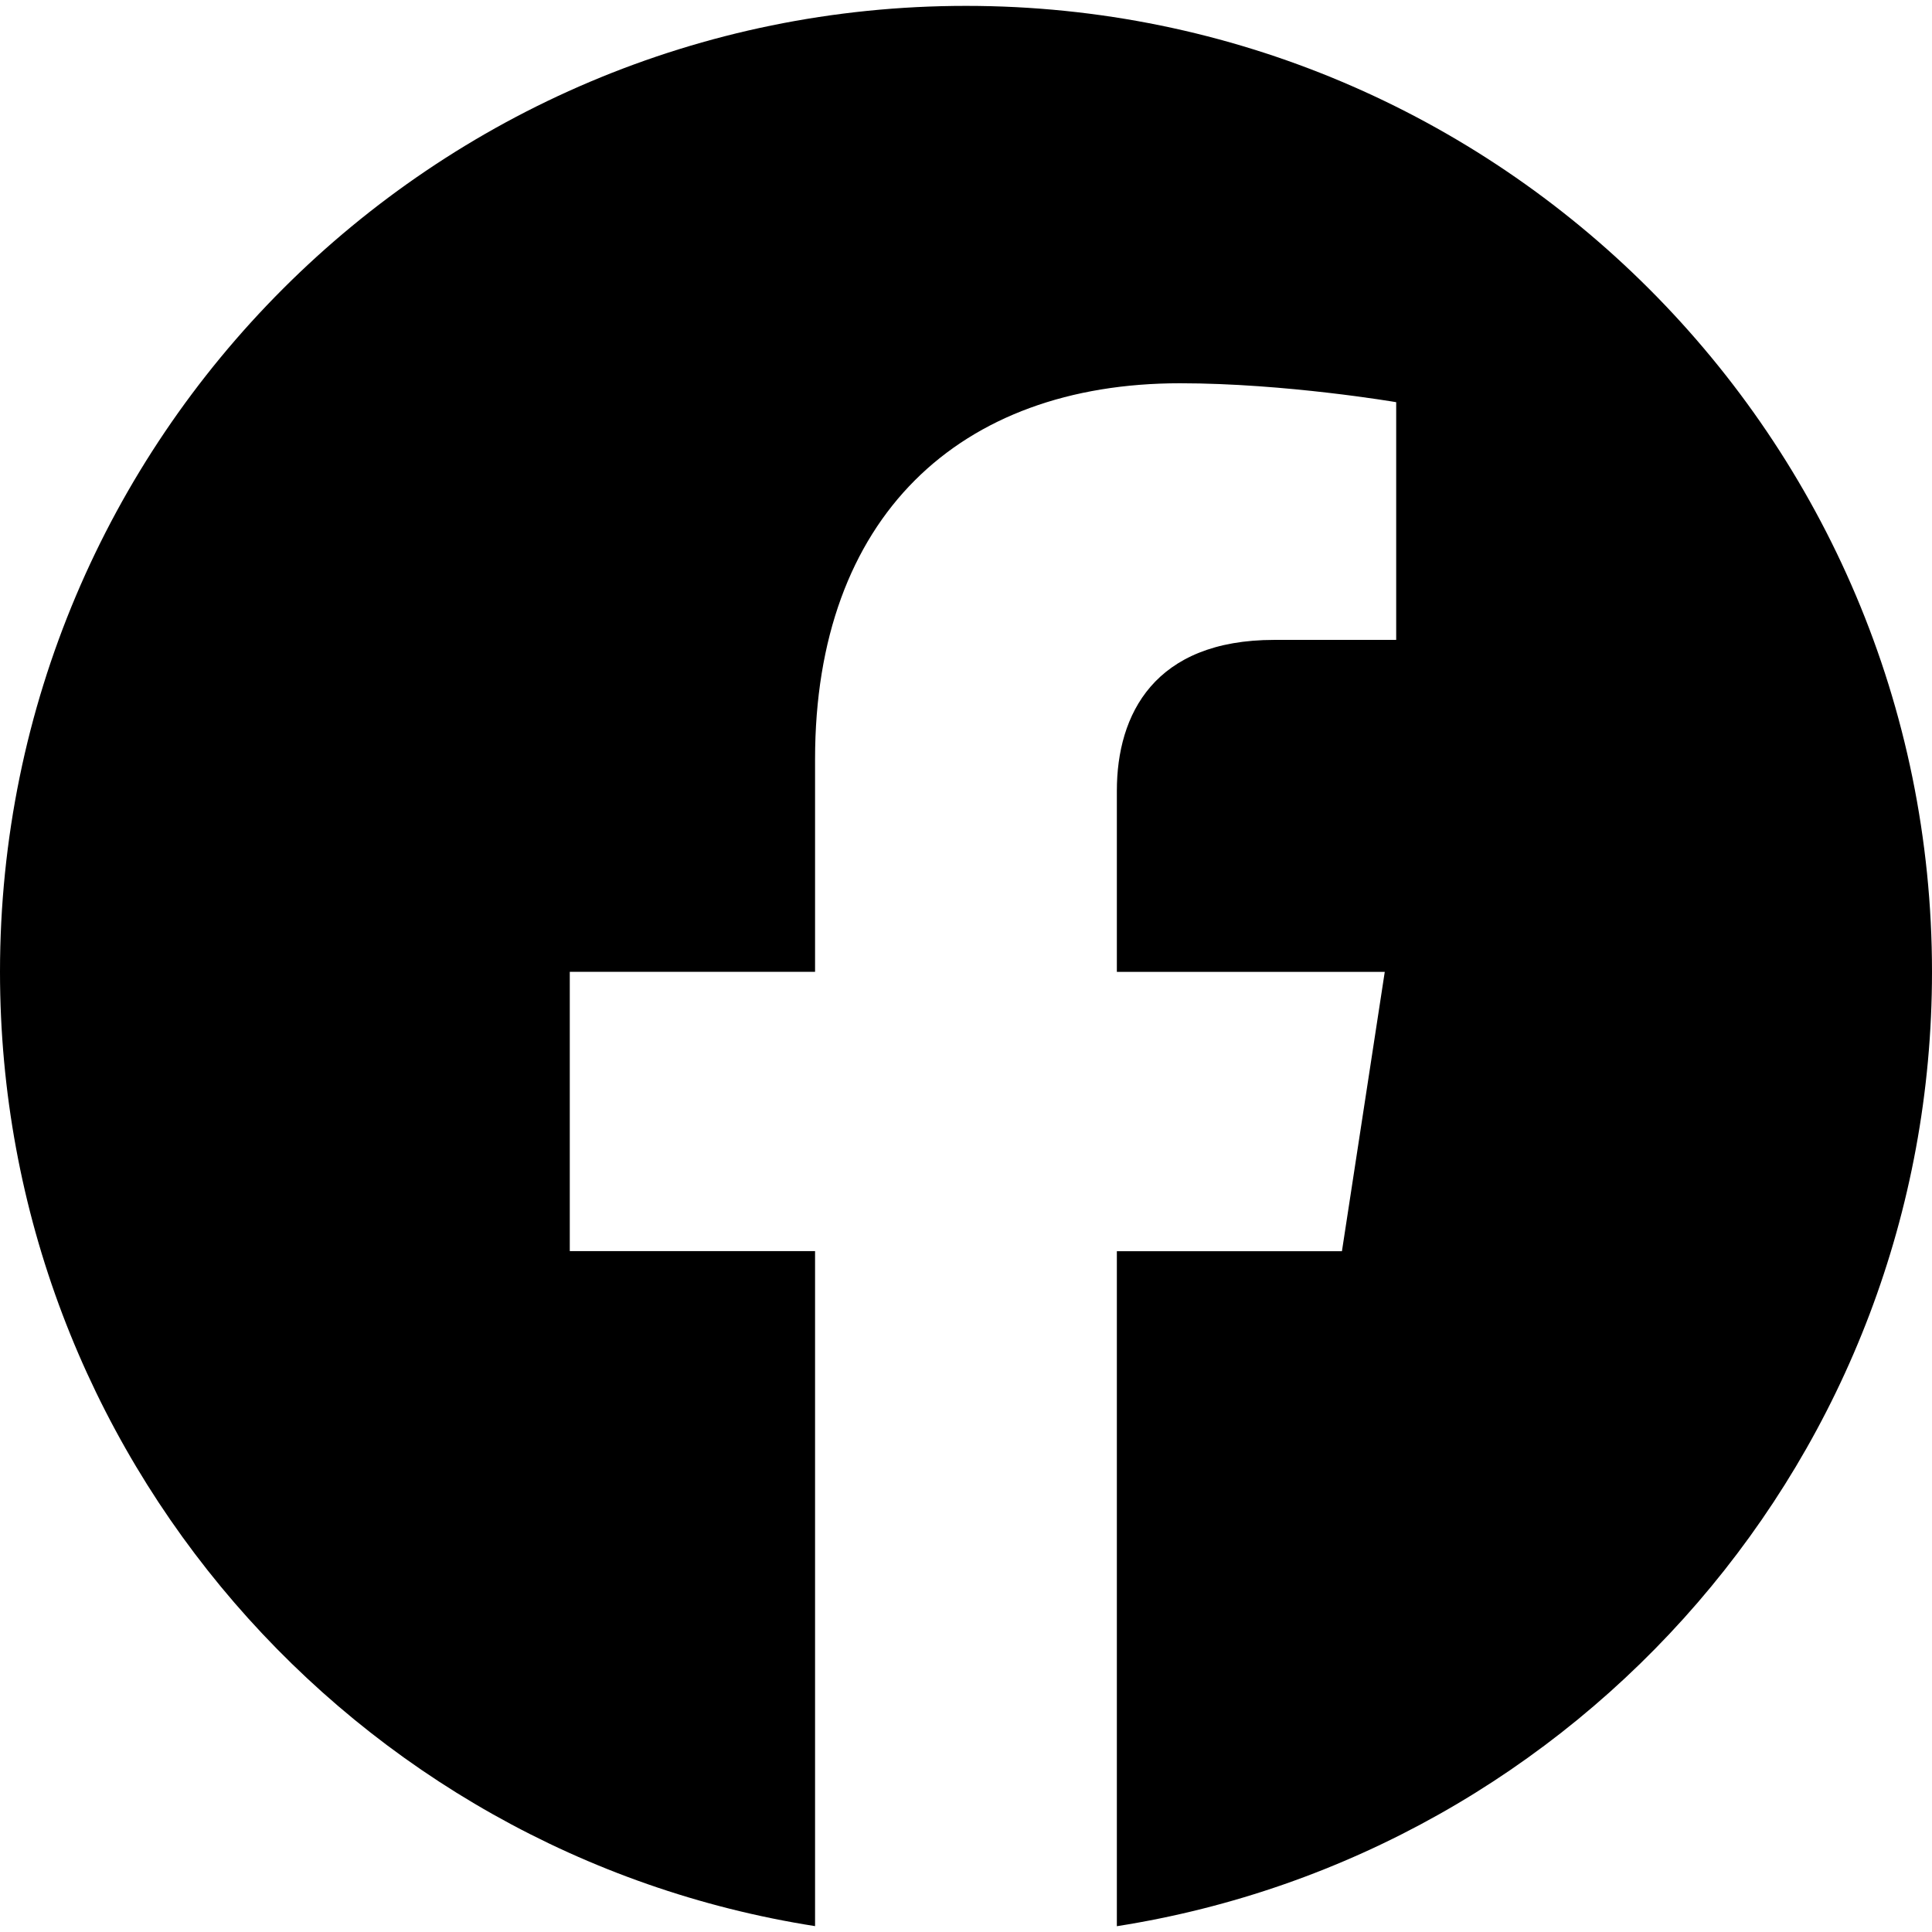
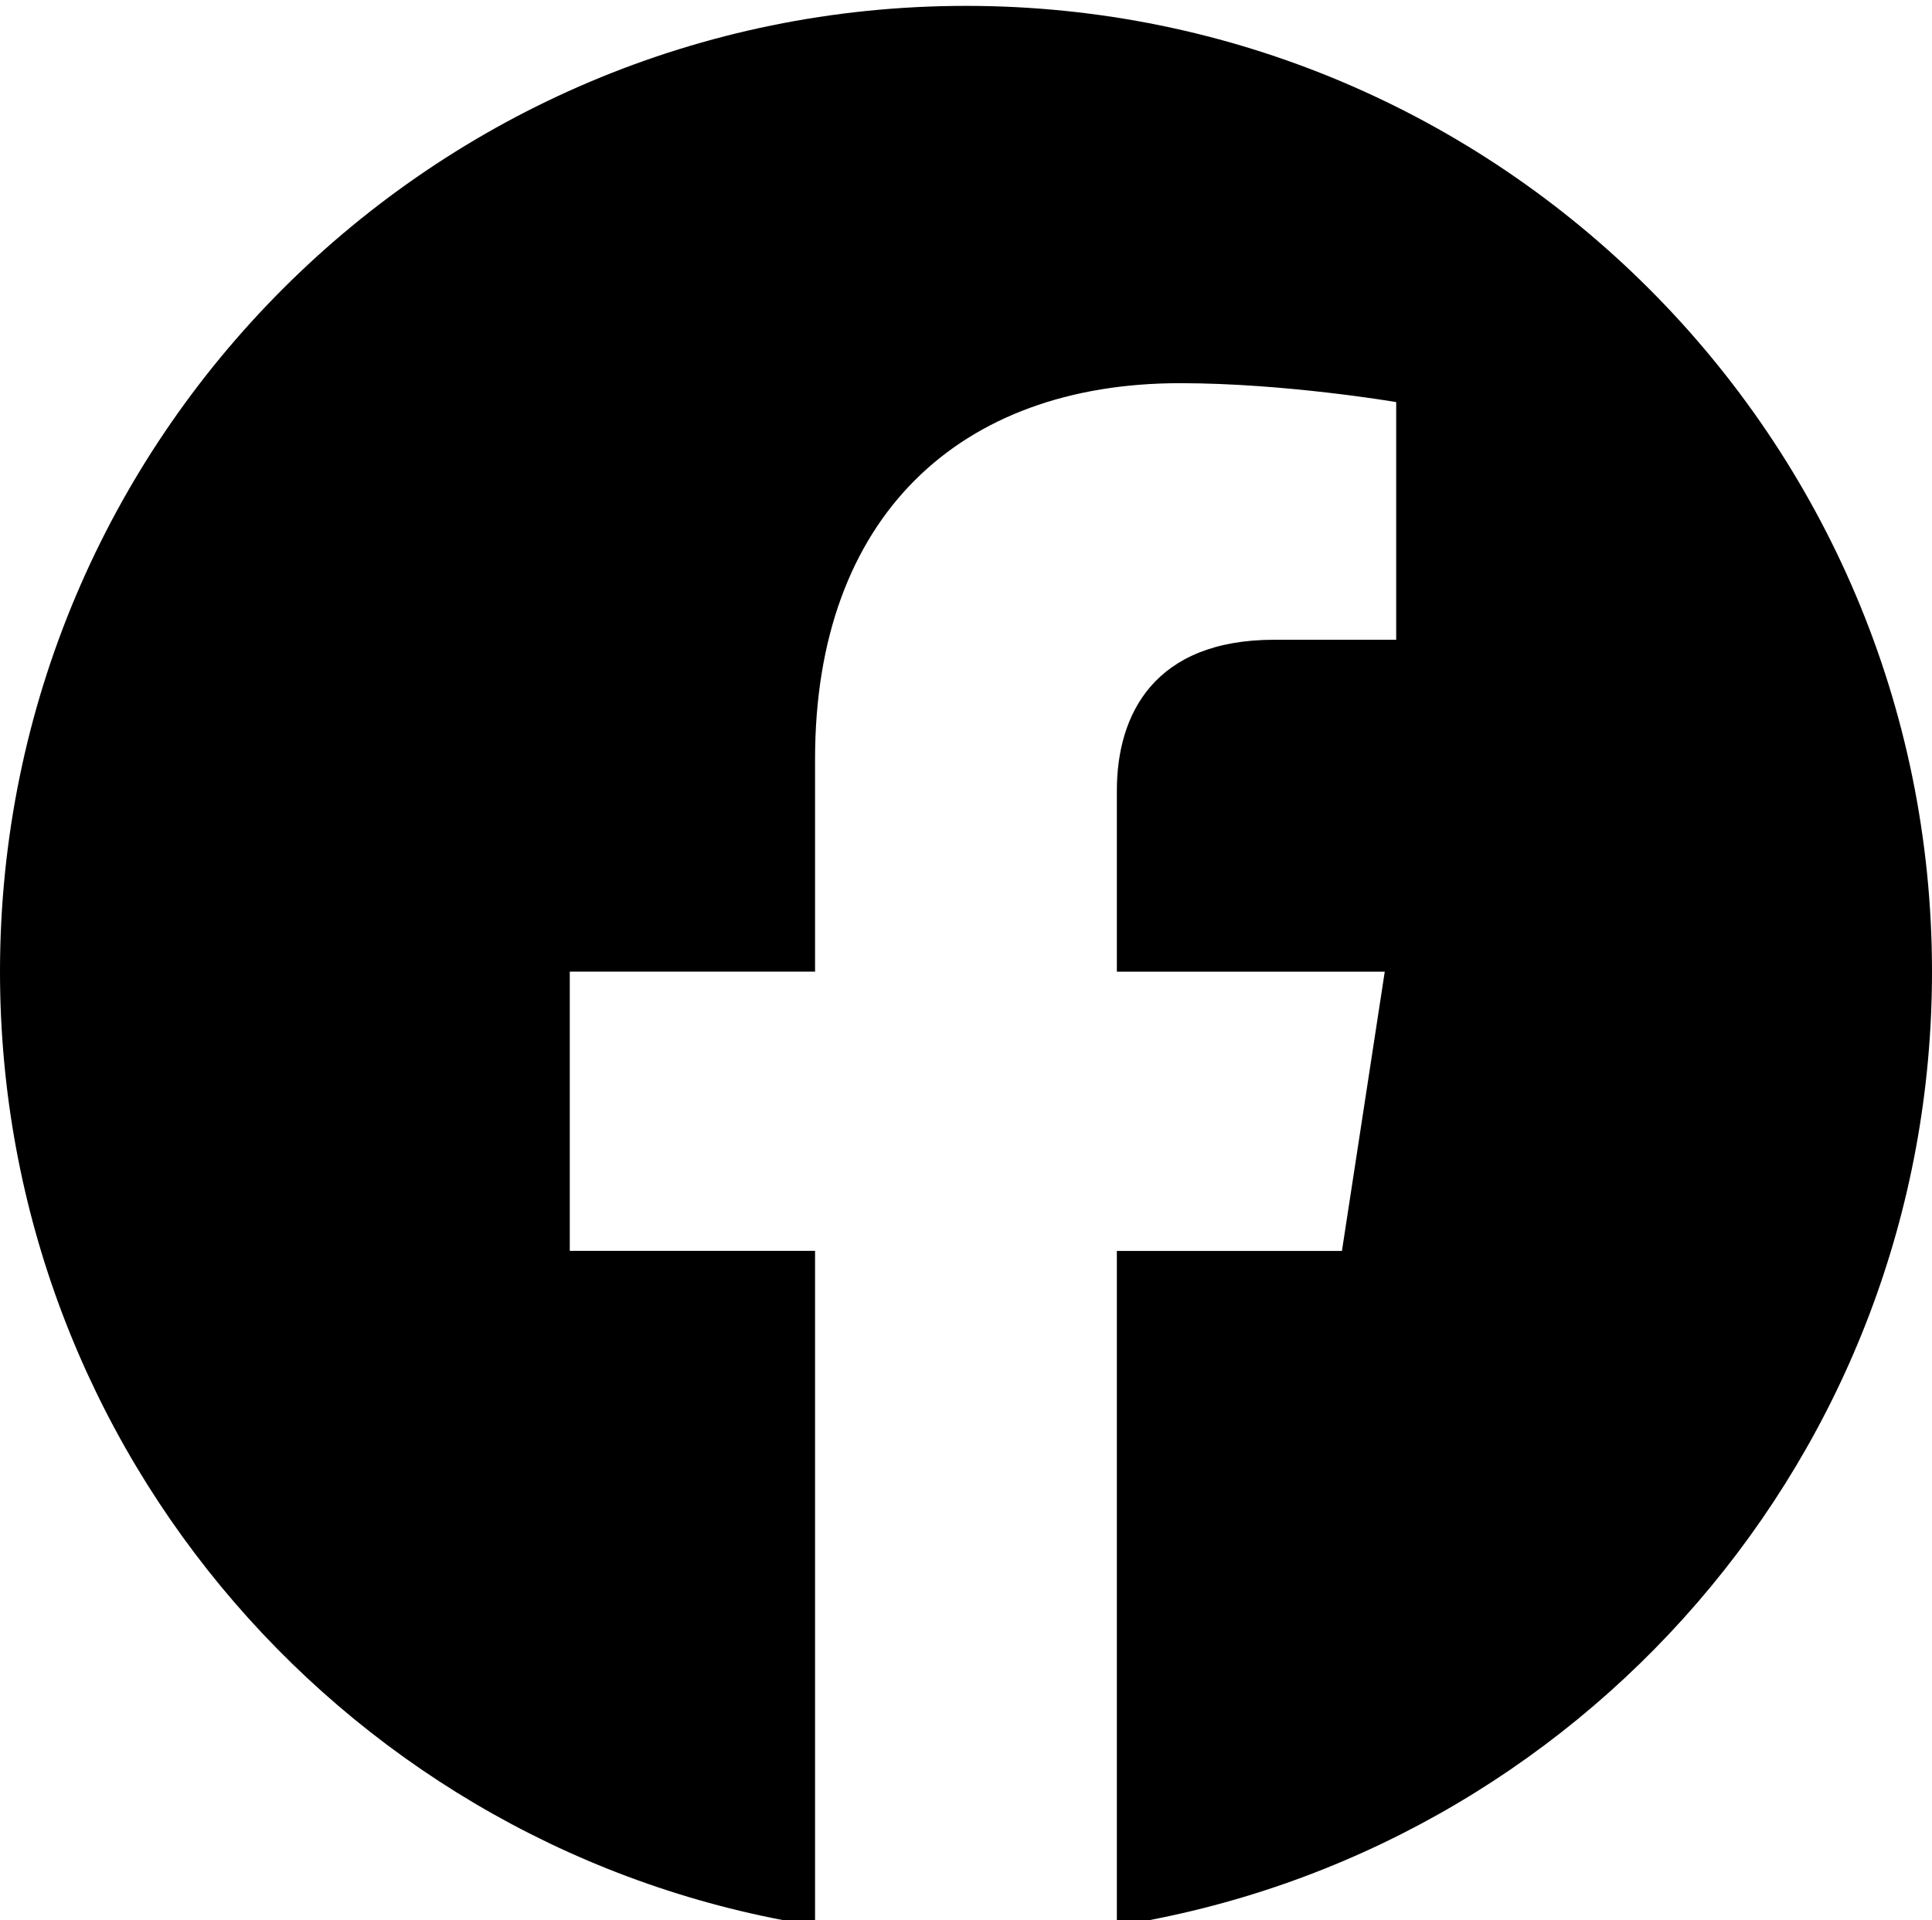
- <svg xmlns="http://www.w3.org/2000/svg" role="img" viewBox="0 0 24 24">
+ <svg xmlns="http://www.w3.org/2000/svg" role="img">
  <path d="M24 12.073c0-6.627-5.373-12-12-12s-12 5.373-12 12c0 5.99 4.388 10.954 10.125 11.854v-8.385H7.078v-3.47h3.047V9.43c0-3.007 1.792-4.669 4.533-4.669 1.312 0 2.686.235 2.686.235v2.953H15.83c-1.491 0-1.956.925-1.956 1.874v2.25h3.328l-.532 3.47h-2.796v8.385C19.612 23.027 24 18.062 24 12.073z" />
</svg>
